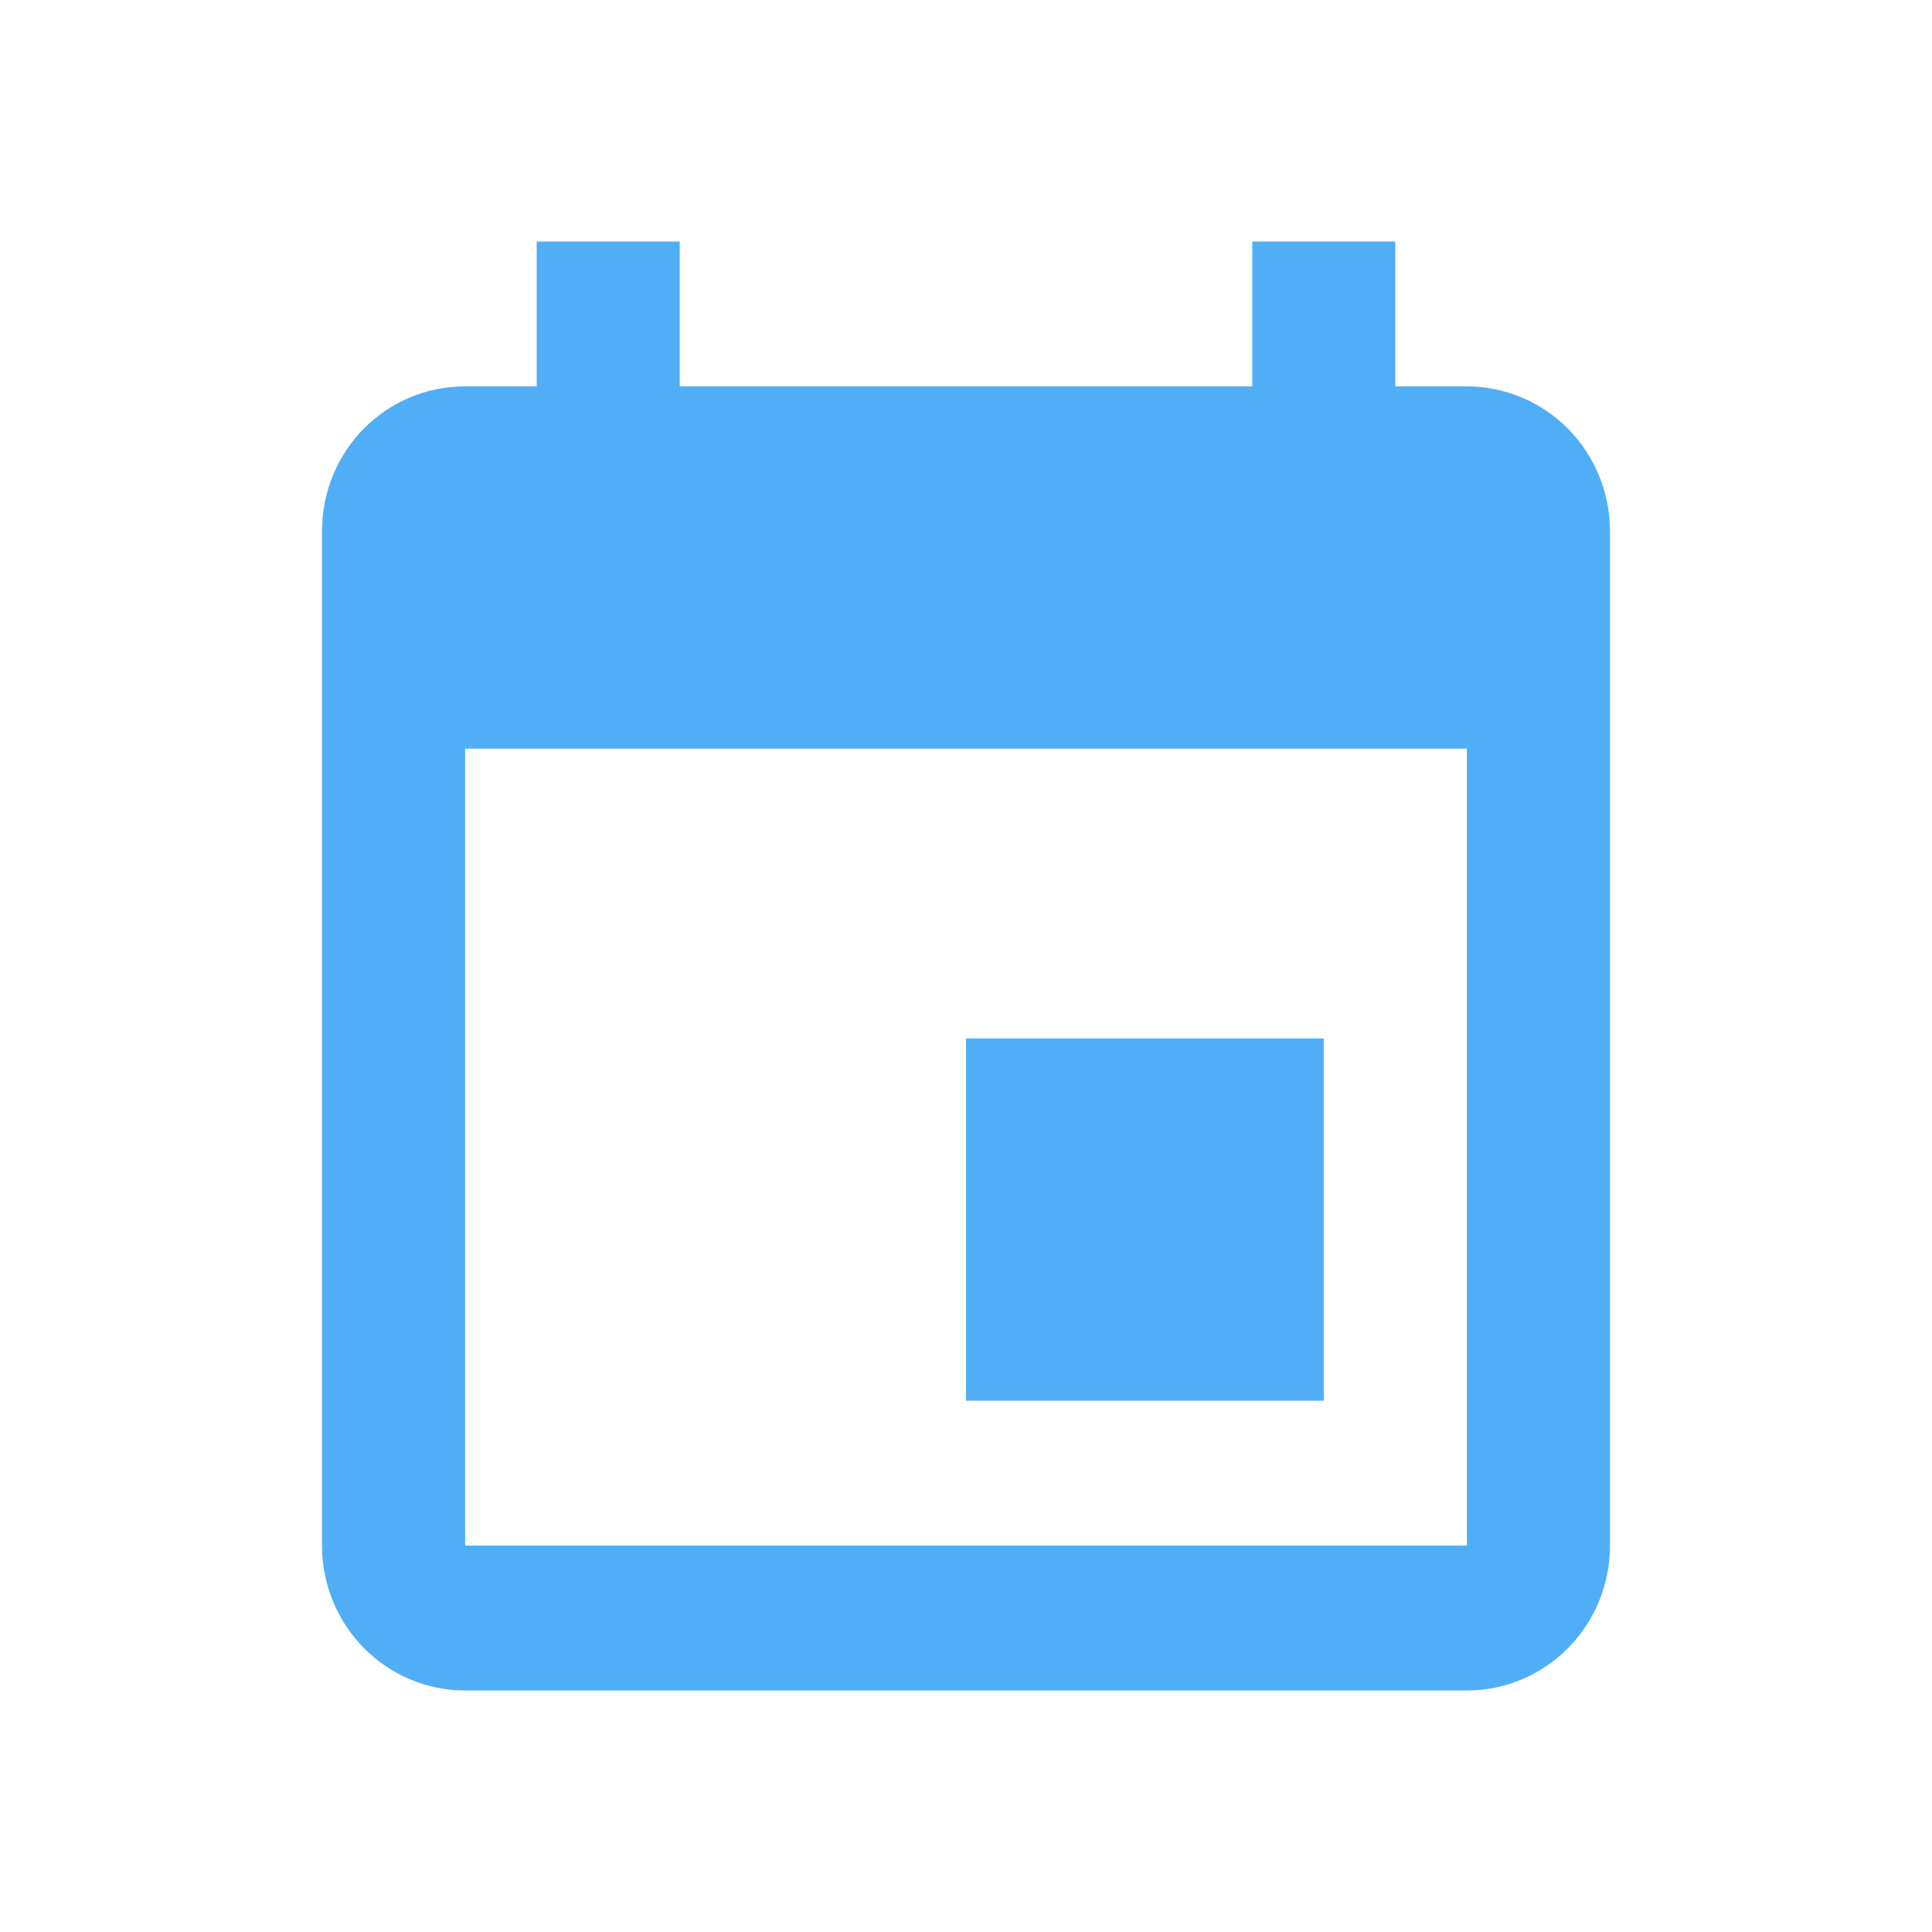
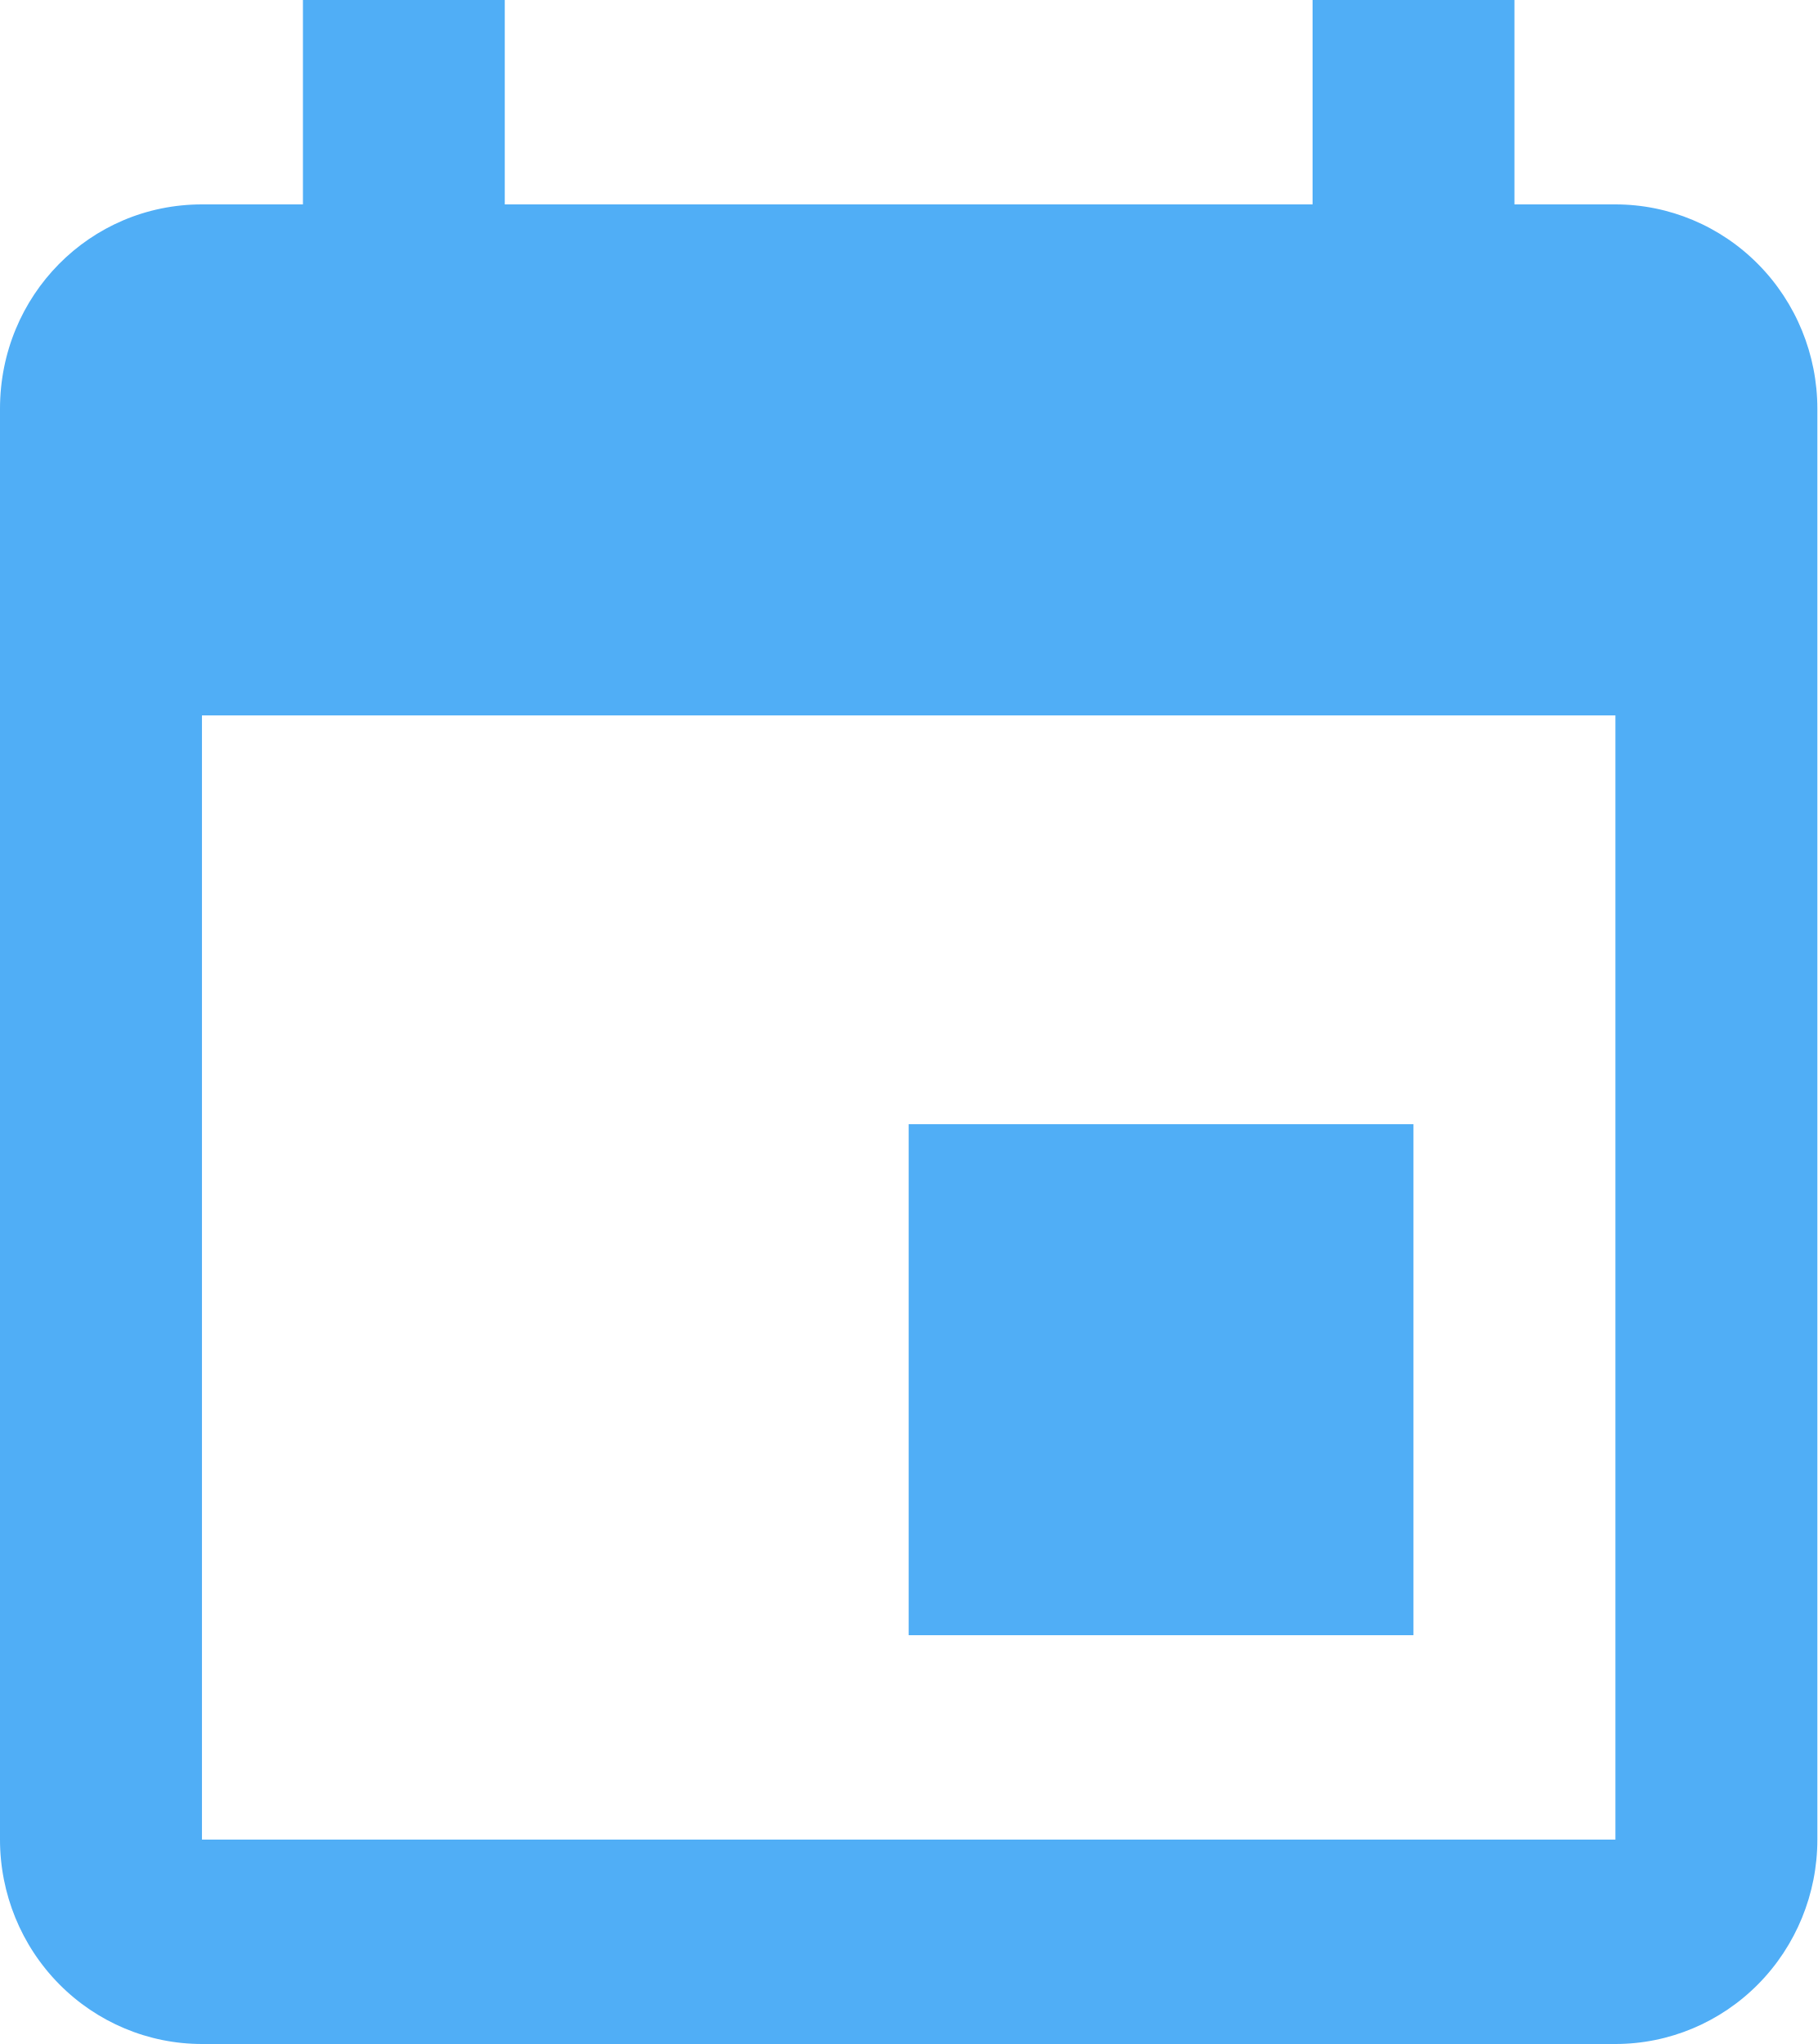
- <svg xmlns="http://www.w3.org/2000/svg" width="24" height="24" viewBox="0 0 24 24" fill="none">
-   <path d="M18.222 19.2H5.778V9.3H18.222M15.556 3V4.8H8.444V3H6.667V4.8H5.778C4.791 4.8 4 5.601 4 6.6V19.2C4 19.677 4.187 20.135 4.521 20.473C4.854 20.81 5.306 21 5.778 21H18.222C18.694 21 19.146 20.81 19.479 20.473C19.813 20.135 20 19.677 20 19.2V6.6C20 6.123 19.813 5.665 19.479 5.327C19.146 4.99 18.694 4.8 18.222 4.8H17.333V3M16.444 12.9H12V17.4H16.444V12.9Z" fill="#50AEF6" />
+ <svg xmlns="http://www.w3.org/2000/svg" width="16" height="18" viewBox="0 0 16 18" fill="none">
+   <path d="M14.222 16.2H1.778V6.3H14.222M11.556 0V1.8H4.444V0H2.667V1.8H1.778C0.791 1.8 0 2.601 0 3.6V16.2C0 16.677 0.187 17.135 0.521 17.473C0.854 17.81 1.306 18 1.778 18H14.222C14.694 18 15.146 17.81 15.479 17.473C15.813 17.135 16 16.677 16 16.2V3.6C16 3.123 15.813 2.665 15.479 2.327C15.146 1.99 14.694 1.8 14.222 1.8H13.333V0M12.444 9.9H8V14.4H12.444V9.9Z" fill="#50AEF6" />
</svg>
